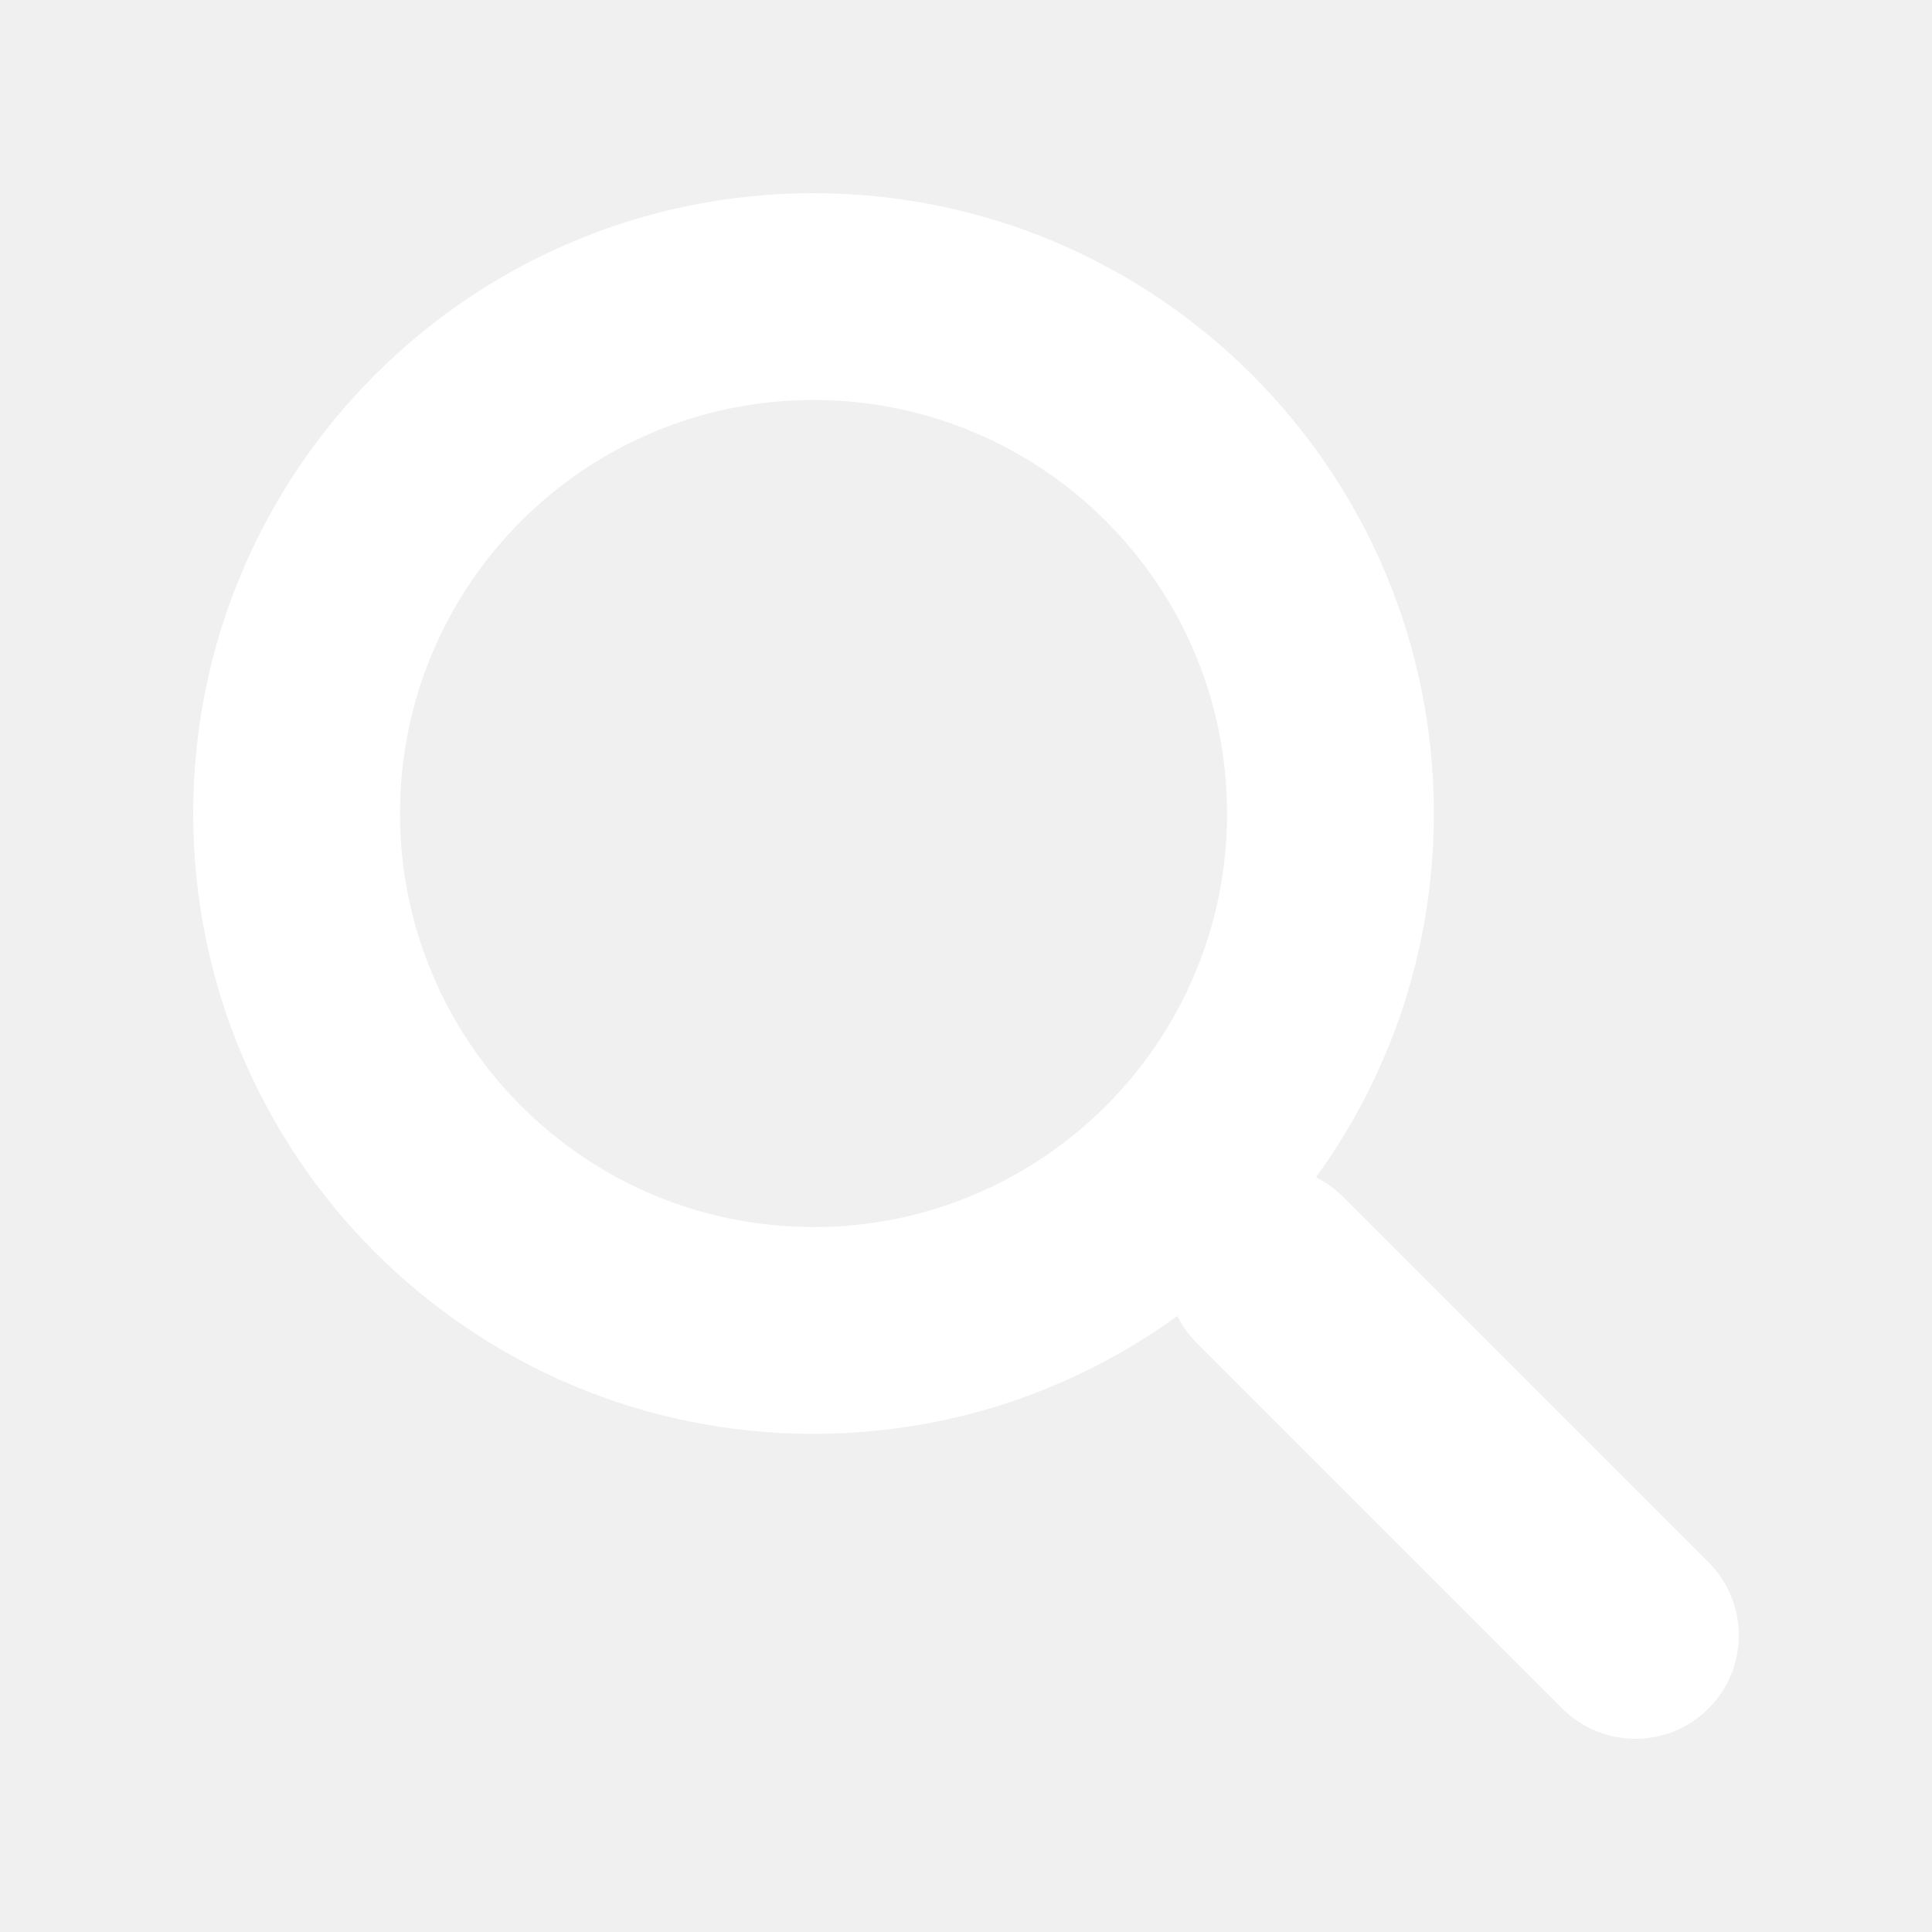
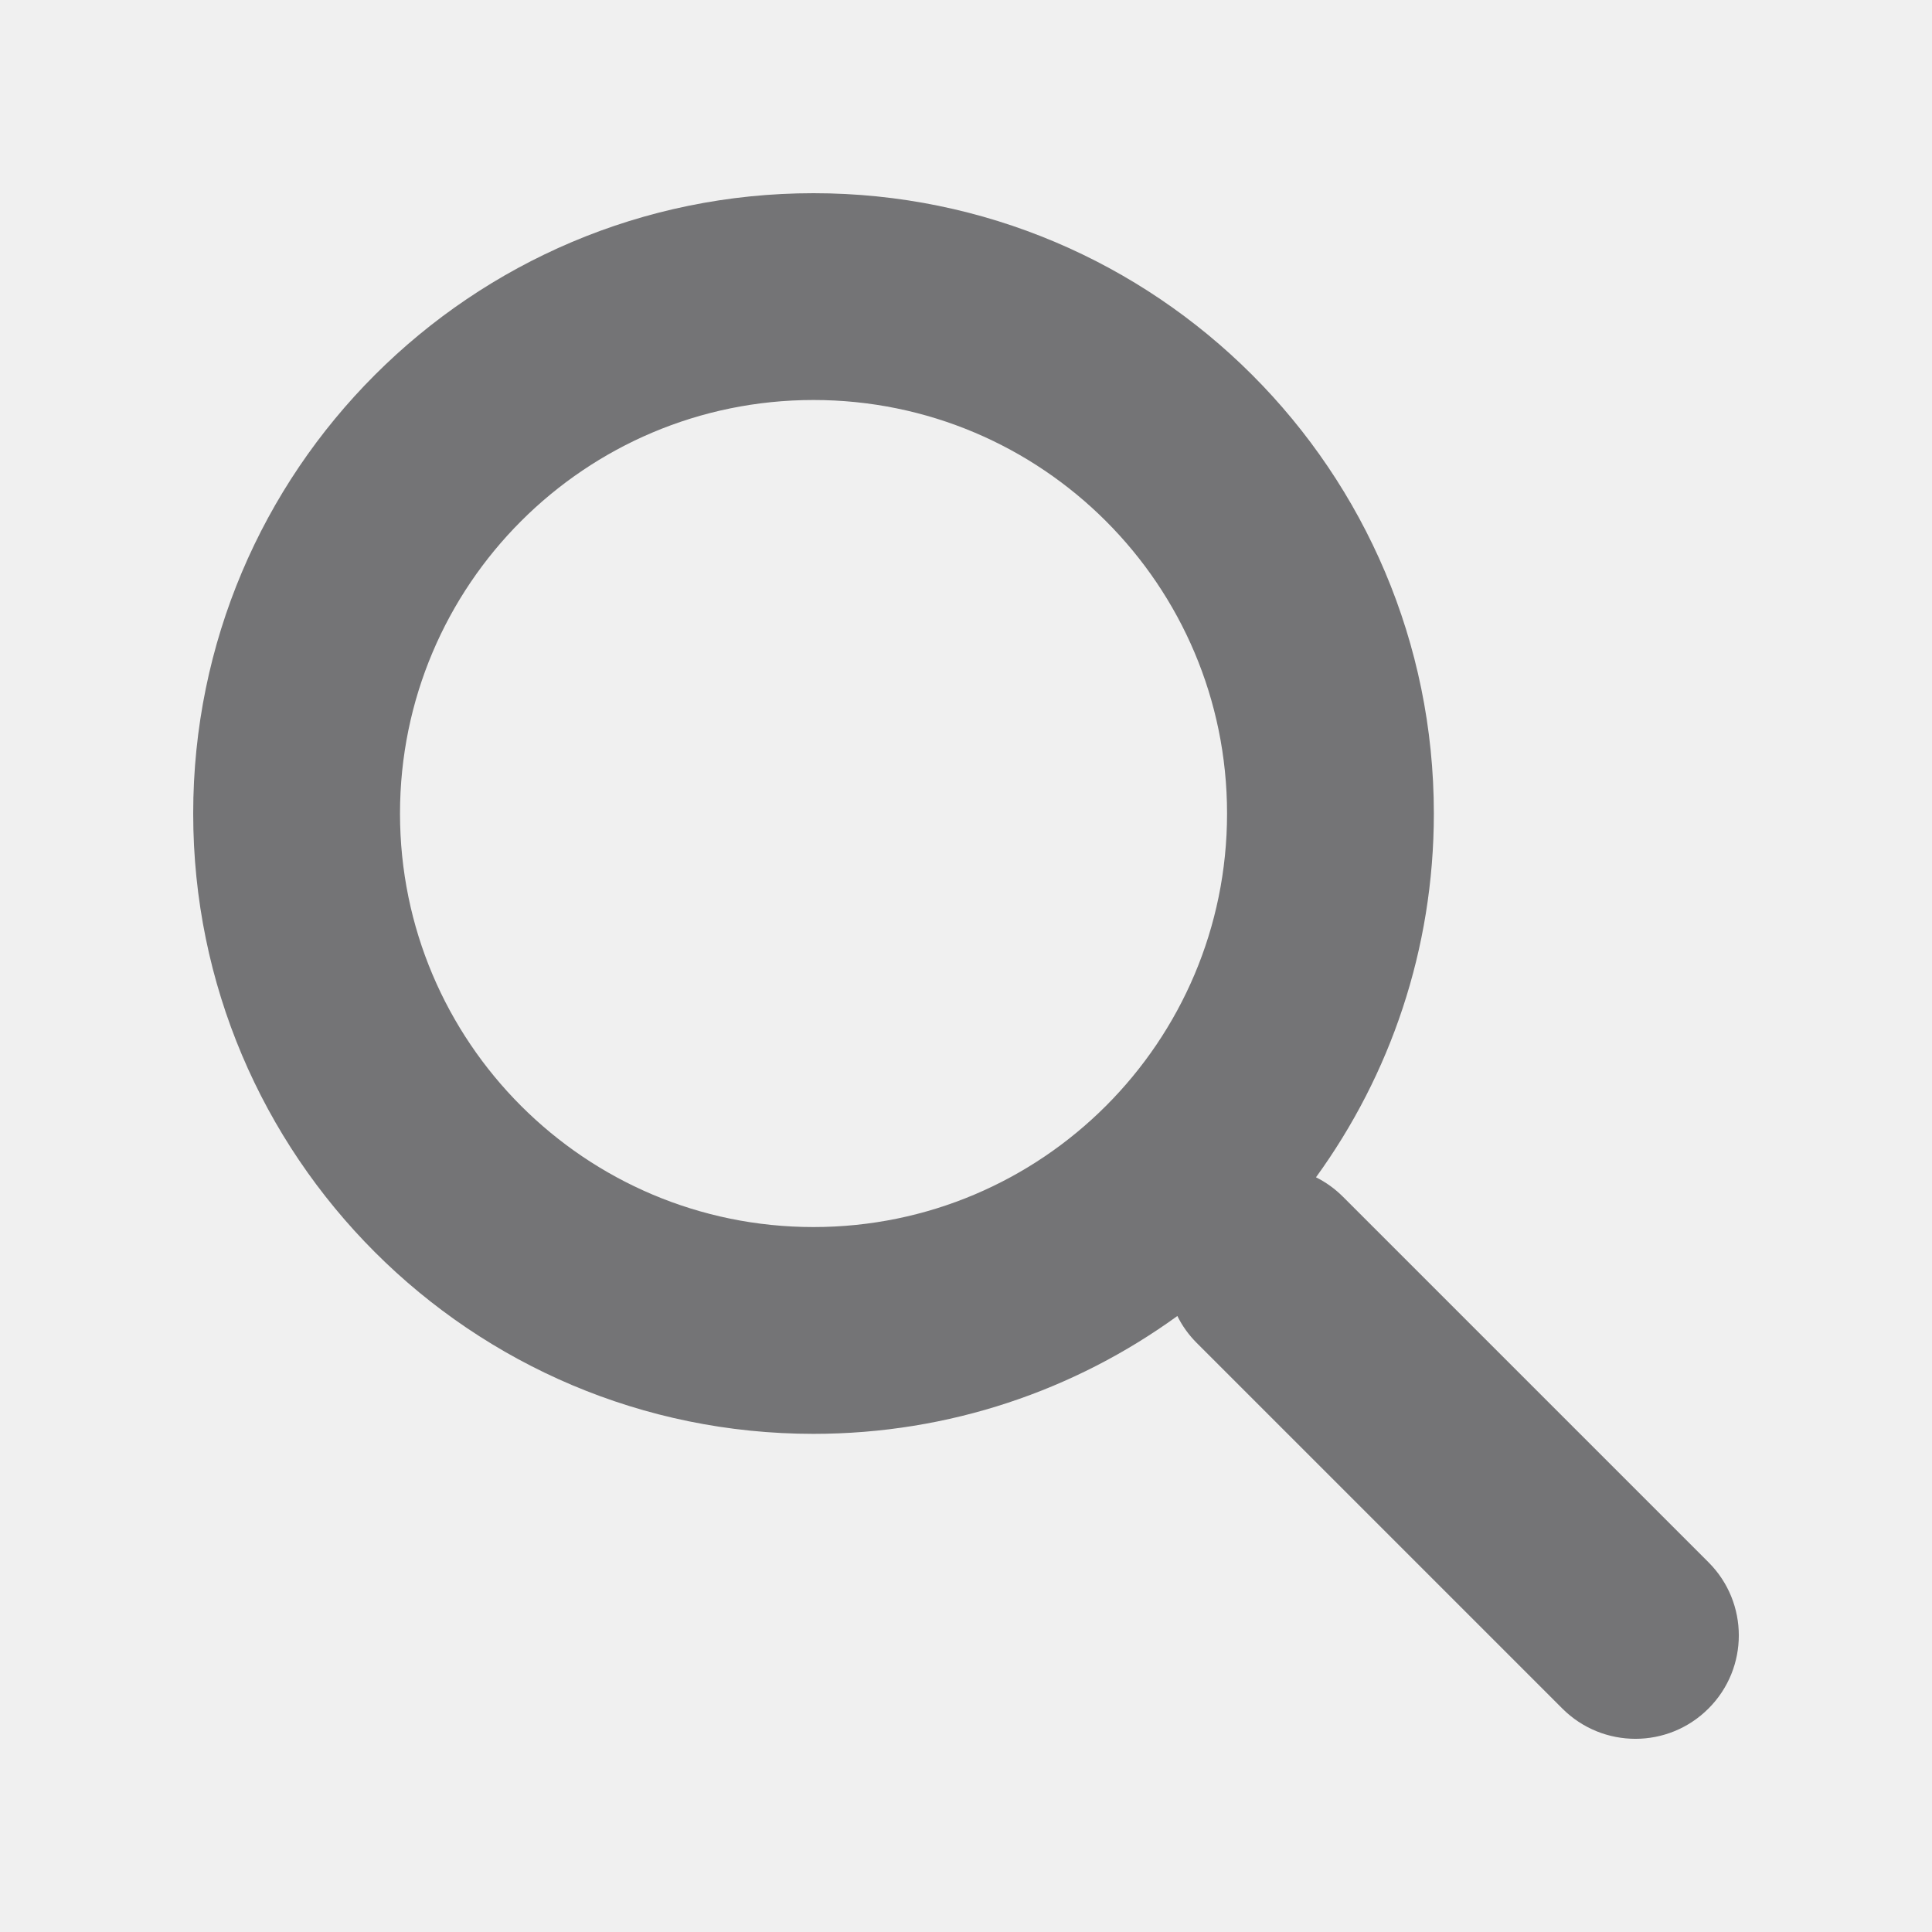
<svg xmlns="http://www.w3.org/2000/svg" width="25" height="25" viewBox="0 0 25 25" fill="none">
-   <path fill-rule="evenodd" clip-rule="evenodd" d="M15.235 17.029C13.912 17.988 12.286 18.554 10.527 18.554C6.094 18.554 2.5 14.96 2.5 10.527C2.5 6.094 6.094 2.5 10.527 2.5C14.96 2.5 18.554 6.094 18.554 10.527C18.554 12.285 17.988 13.912 17.029 15.234C17.155 15.297 17.273 15.381 17.378 15.486L22.108 20.216C22.631 20.738 22.631 21.586 22.108 22.108C21.586 22.631 20.739 22.631 20.216 22.108L15.486 17.378C15.381 17.273 15.297 17.155 15.235 17.029ZM15.878 10.527C15.878 13.482 13.482 15.878 10.527 15.878C7.571 15.878 5.176 13.482 5.176 10.527C5.176 7.571 7.571 5.176 10.527 5.176C13.482 5.176 15.878 7.571 15.878 10.527Z" fill="#fff" />
+   <path fill-rule="evenodd" clip-rule="evenodd" d="M15.235 17.029C13.912 17.988 12.286 18.554 10.527 18.554C6.094 18.554 2.5 14.96 2.5 10.527C2.5 6.094 6.094 2.5 10.527 2.5C14.96 2.5 18.554 6.094 18.554 10.527C18.554 12.285 17.988 13.912 17.029 15.234C17.155 15.297 17.273 15.381 17.378 15.486L22.108 20.216C22.631 20.738 22.631 21.586 22.108 22.108C21.586 22.631 20.739 22.631 20.216 22.108L15.486 17.378C15.381 17.273 15.297 17.155 15.235 17.029ZM15.878 10.527C15.878 13.482 13.482 15.878 10.527 15.878C7.571 15.878 5.176 13.482 5.176 10.527C5.176 7.571 7.571 5.176 10.527 5.176C13.482 5.176 15.878 7.571 15.878 10.527Z" fill="#747476" />
</svg>
